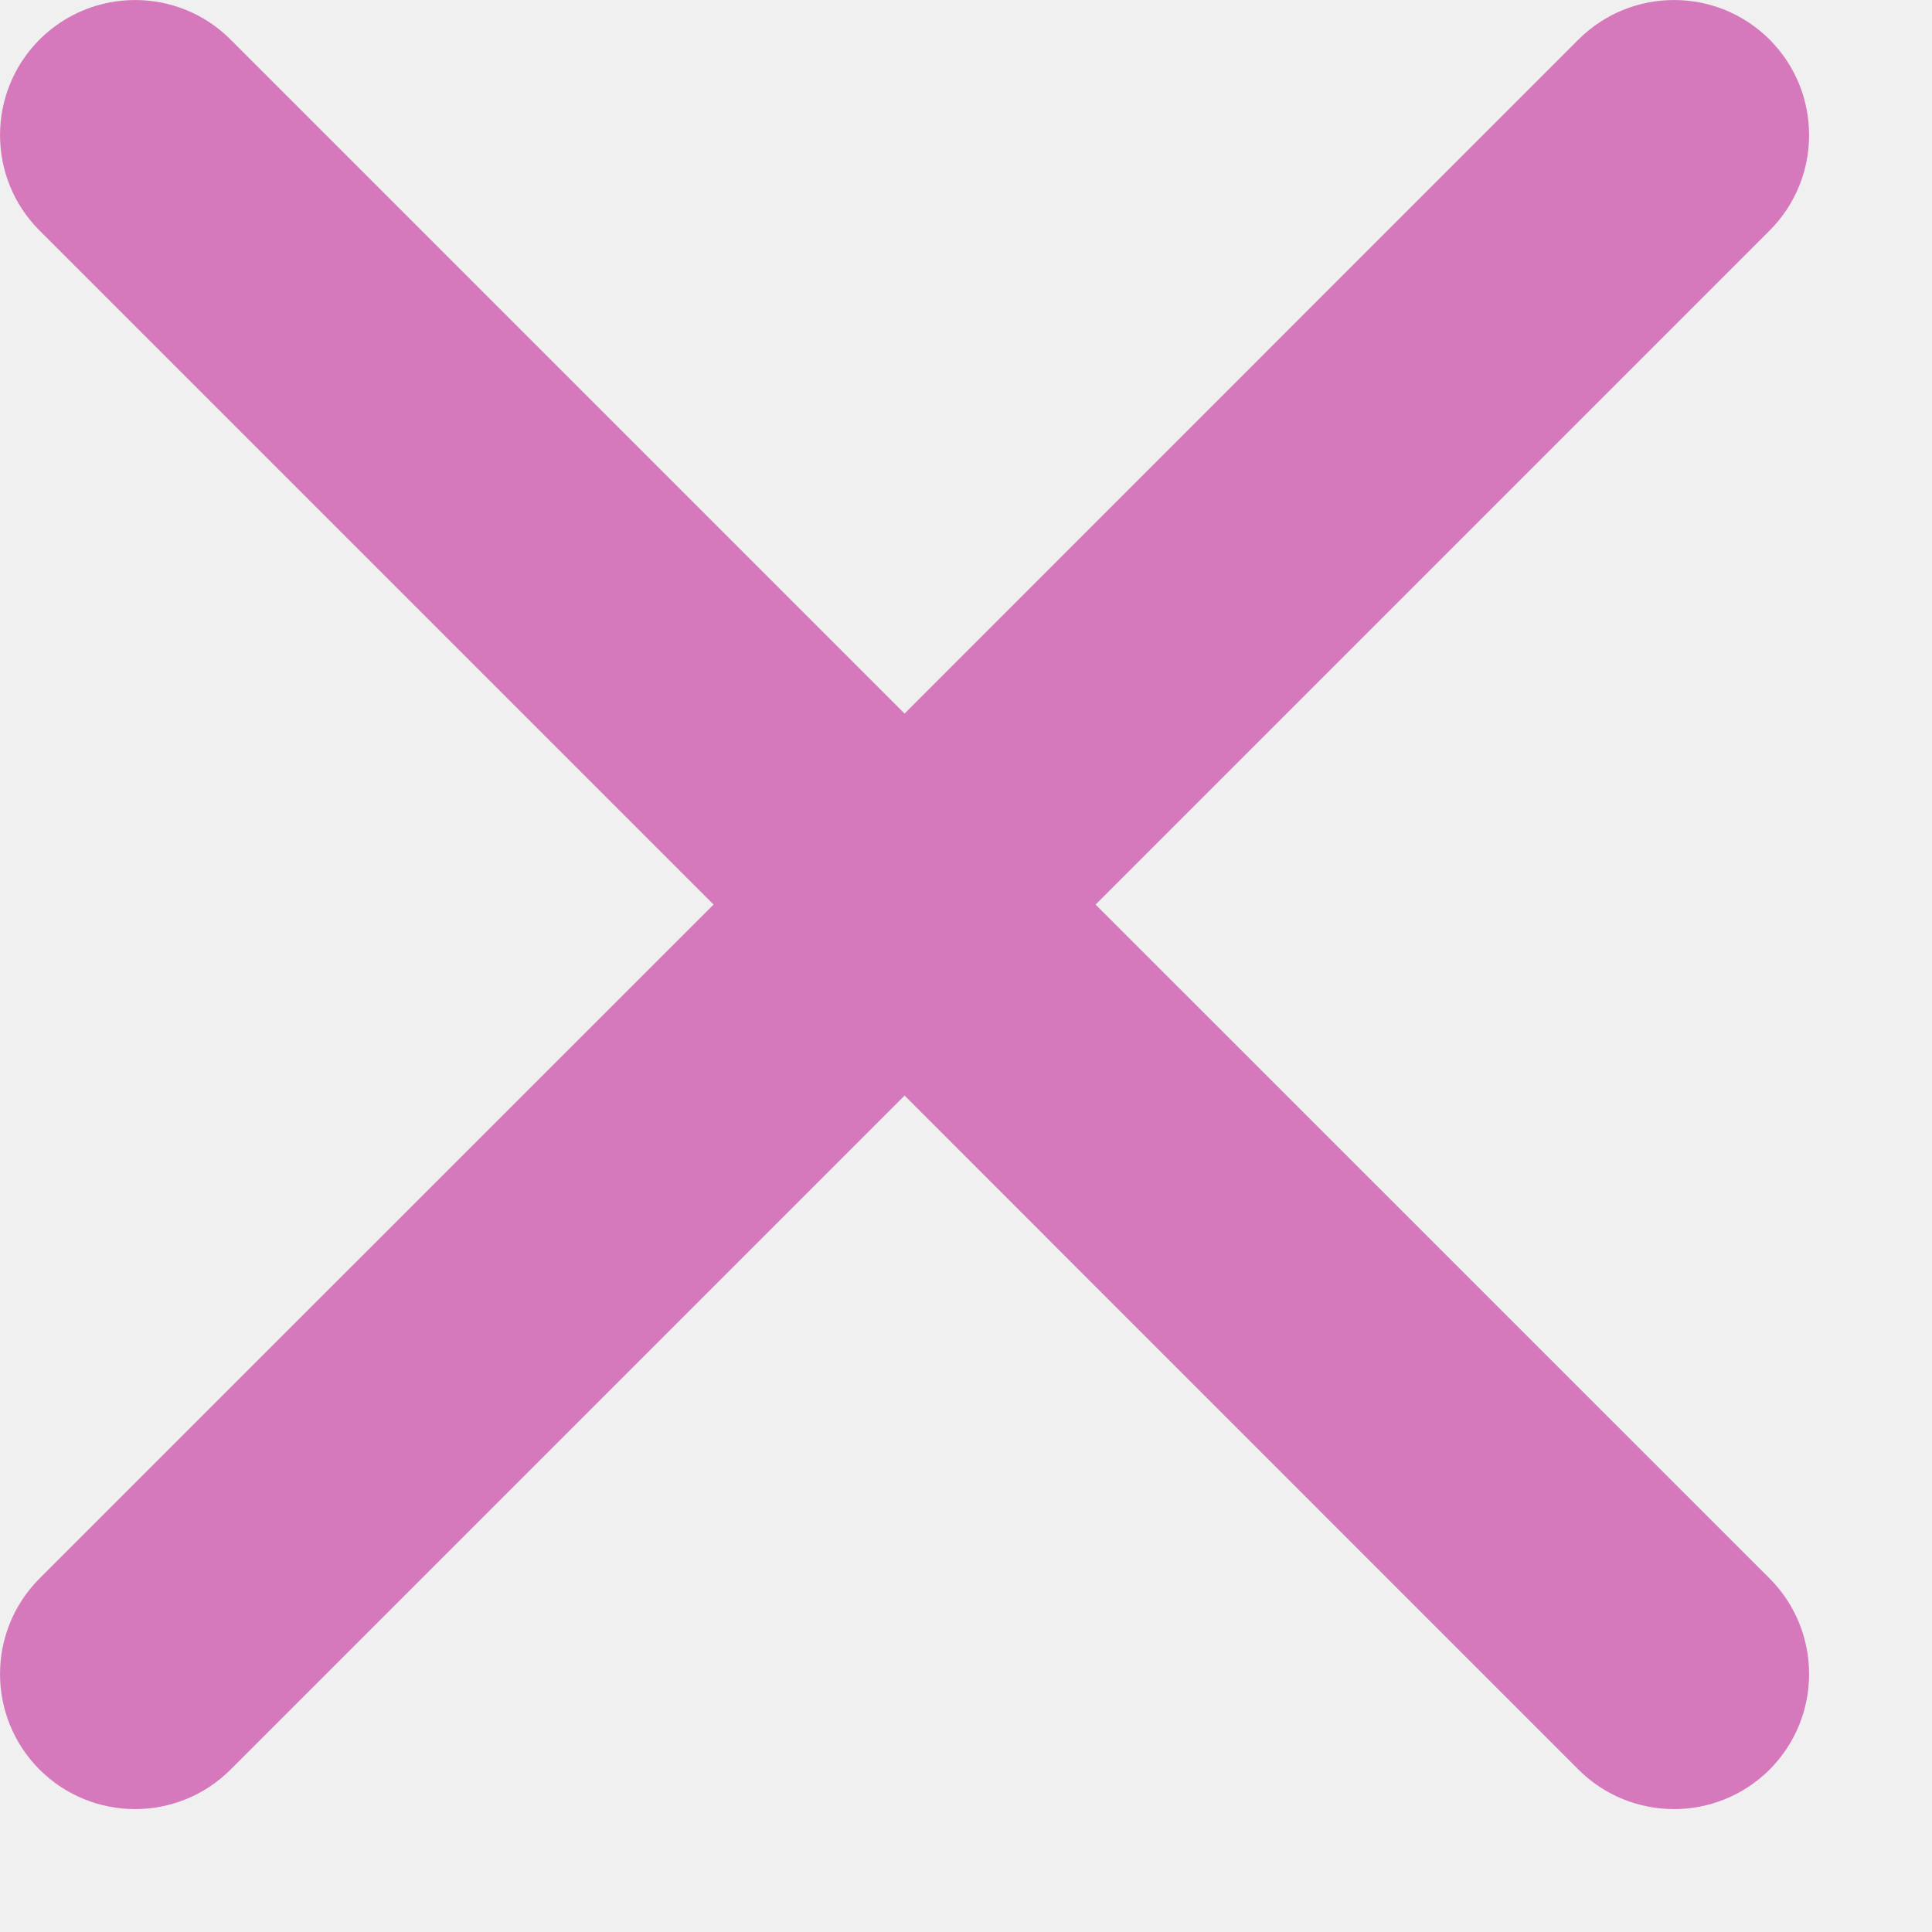
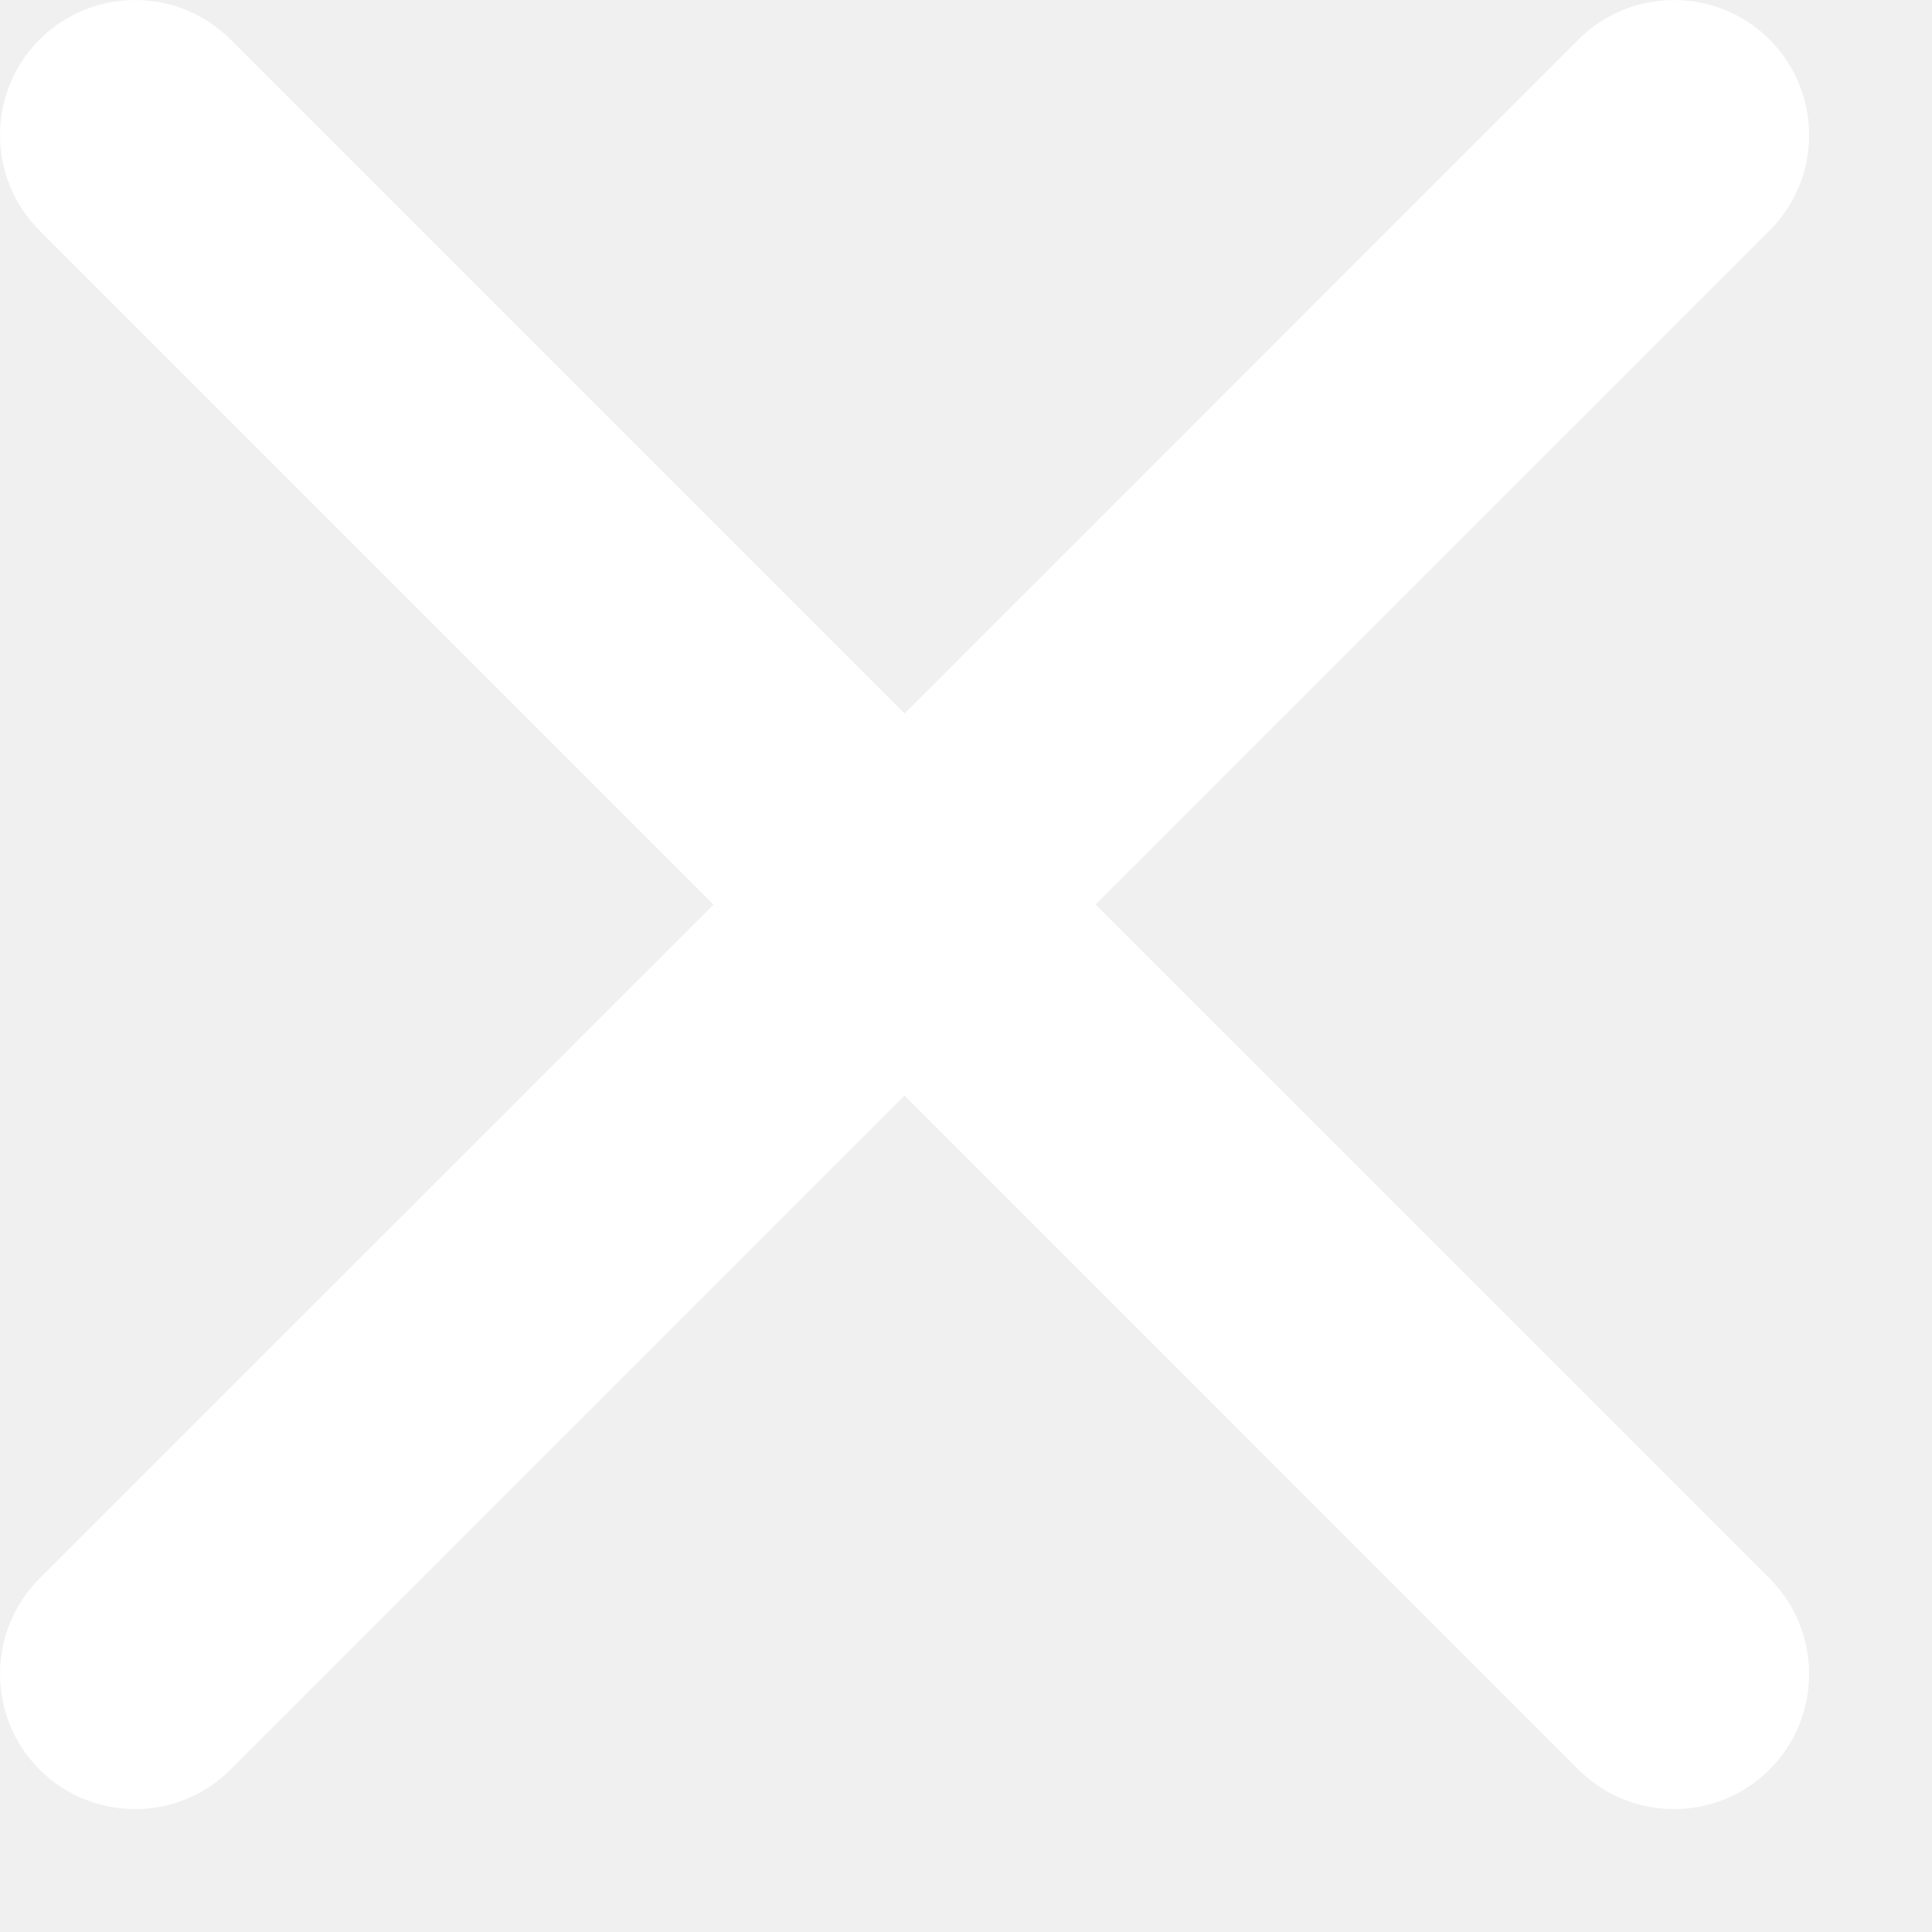
<svg xmlns="http://www.w3.org/2000/svg" width="15" height="15" viewBox="0 0 15 15" fill="none">
-   <path fill-rule="evenodd" clip-rule="evenodd" d="M12.255 13.739C12.665 14.148 13.329 14.148 13.739 13.739C14.148 13.329 14.148 12.665 13.739 12.255L8.506 7.023L13.739 1.79C14.148 1.381 14.148 0.717 13.739 0.307C13.329 -0.102 12.665 -0.102 12.255 0.307L7.023 5.54L1.79 0.307C1.381 -0.102 0.717 -0.102 0.307 0.307C-0.102 0.717 -0.102 1.381 0.307 1.79L5.54 7.023L0.307 12.255C-0.102 12.665 -0.102 13.329 0.307 13.739C0.717 14.148 1.381 14.148 1.79 13.739L7.023 8.506L12.255 13.739Z" fill="#D679BC" />
+   <path fill-rule="evenodd" clip-rule="evenodd" d="M12.255 13.739C12.665 14.148 13.329 14.148 13.739 13.739C14.148 13.329 14.148 12.665 13.739 12.255L8.506 7.023L13.739 1.79C14.148 1.381 14.148 0.717 13.739 0.307C13.329 -0.102 12.665 -0.102 12.255 0.307L7.023 5.54L1.79 0.307C1.381 -0.102 0.717 -0.102 0.307 0.307C-0.102 0.717 -0.102 1.381 0.307 1.79L5.54 7.023L0.307 12.255C-0.102 12.665 -0.102 13.329 0.307 13.739C0.717 14.148 1.381 14.148 1.79 13.739L7.023 8.506L12.255 13.739Z" fill="white" />
</svg>
